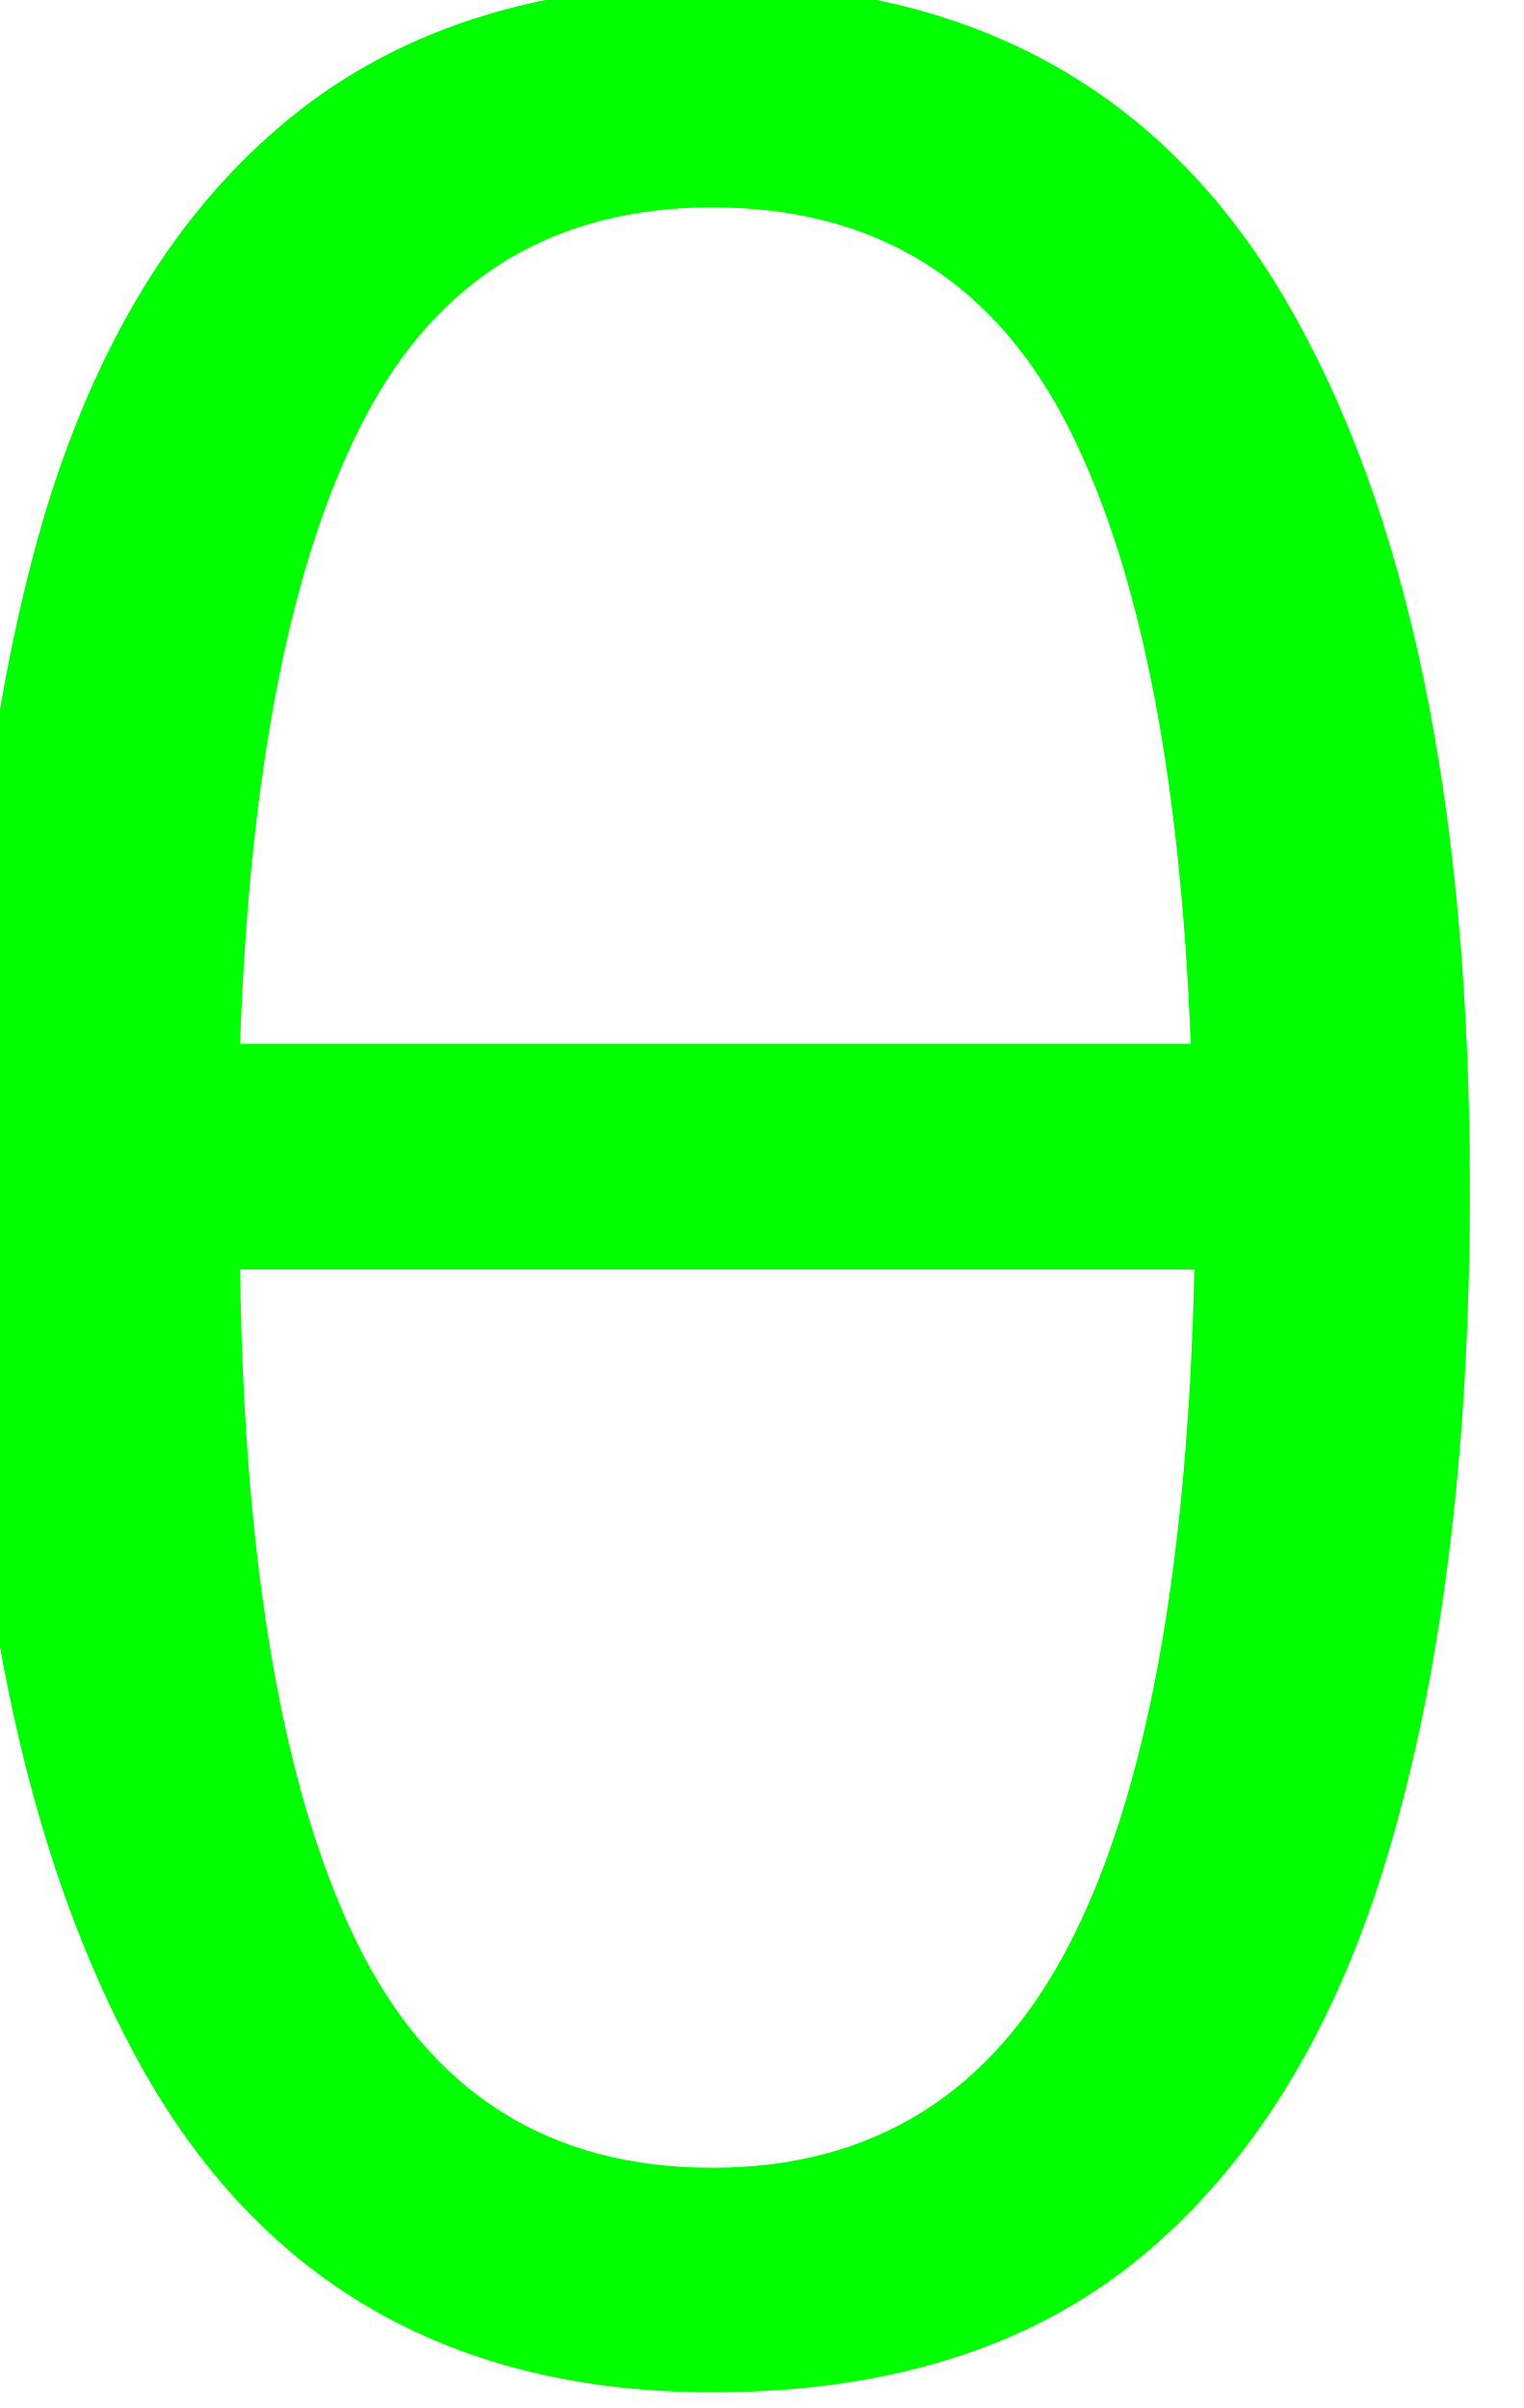
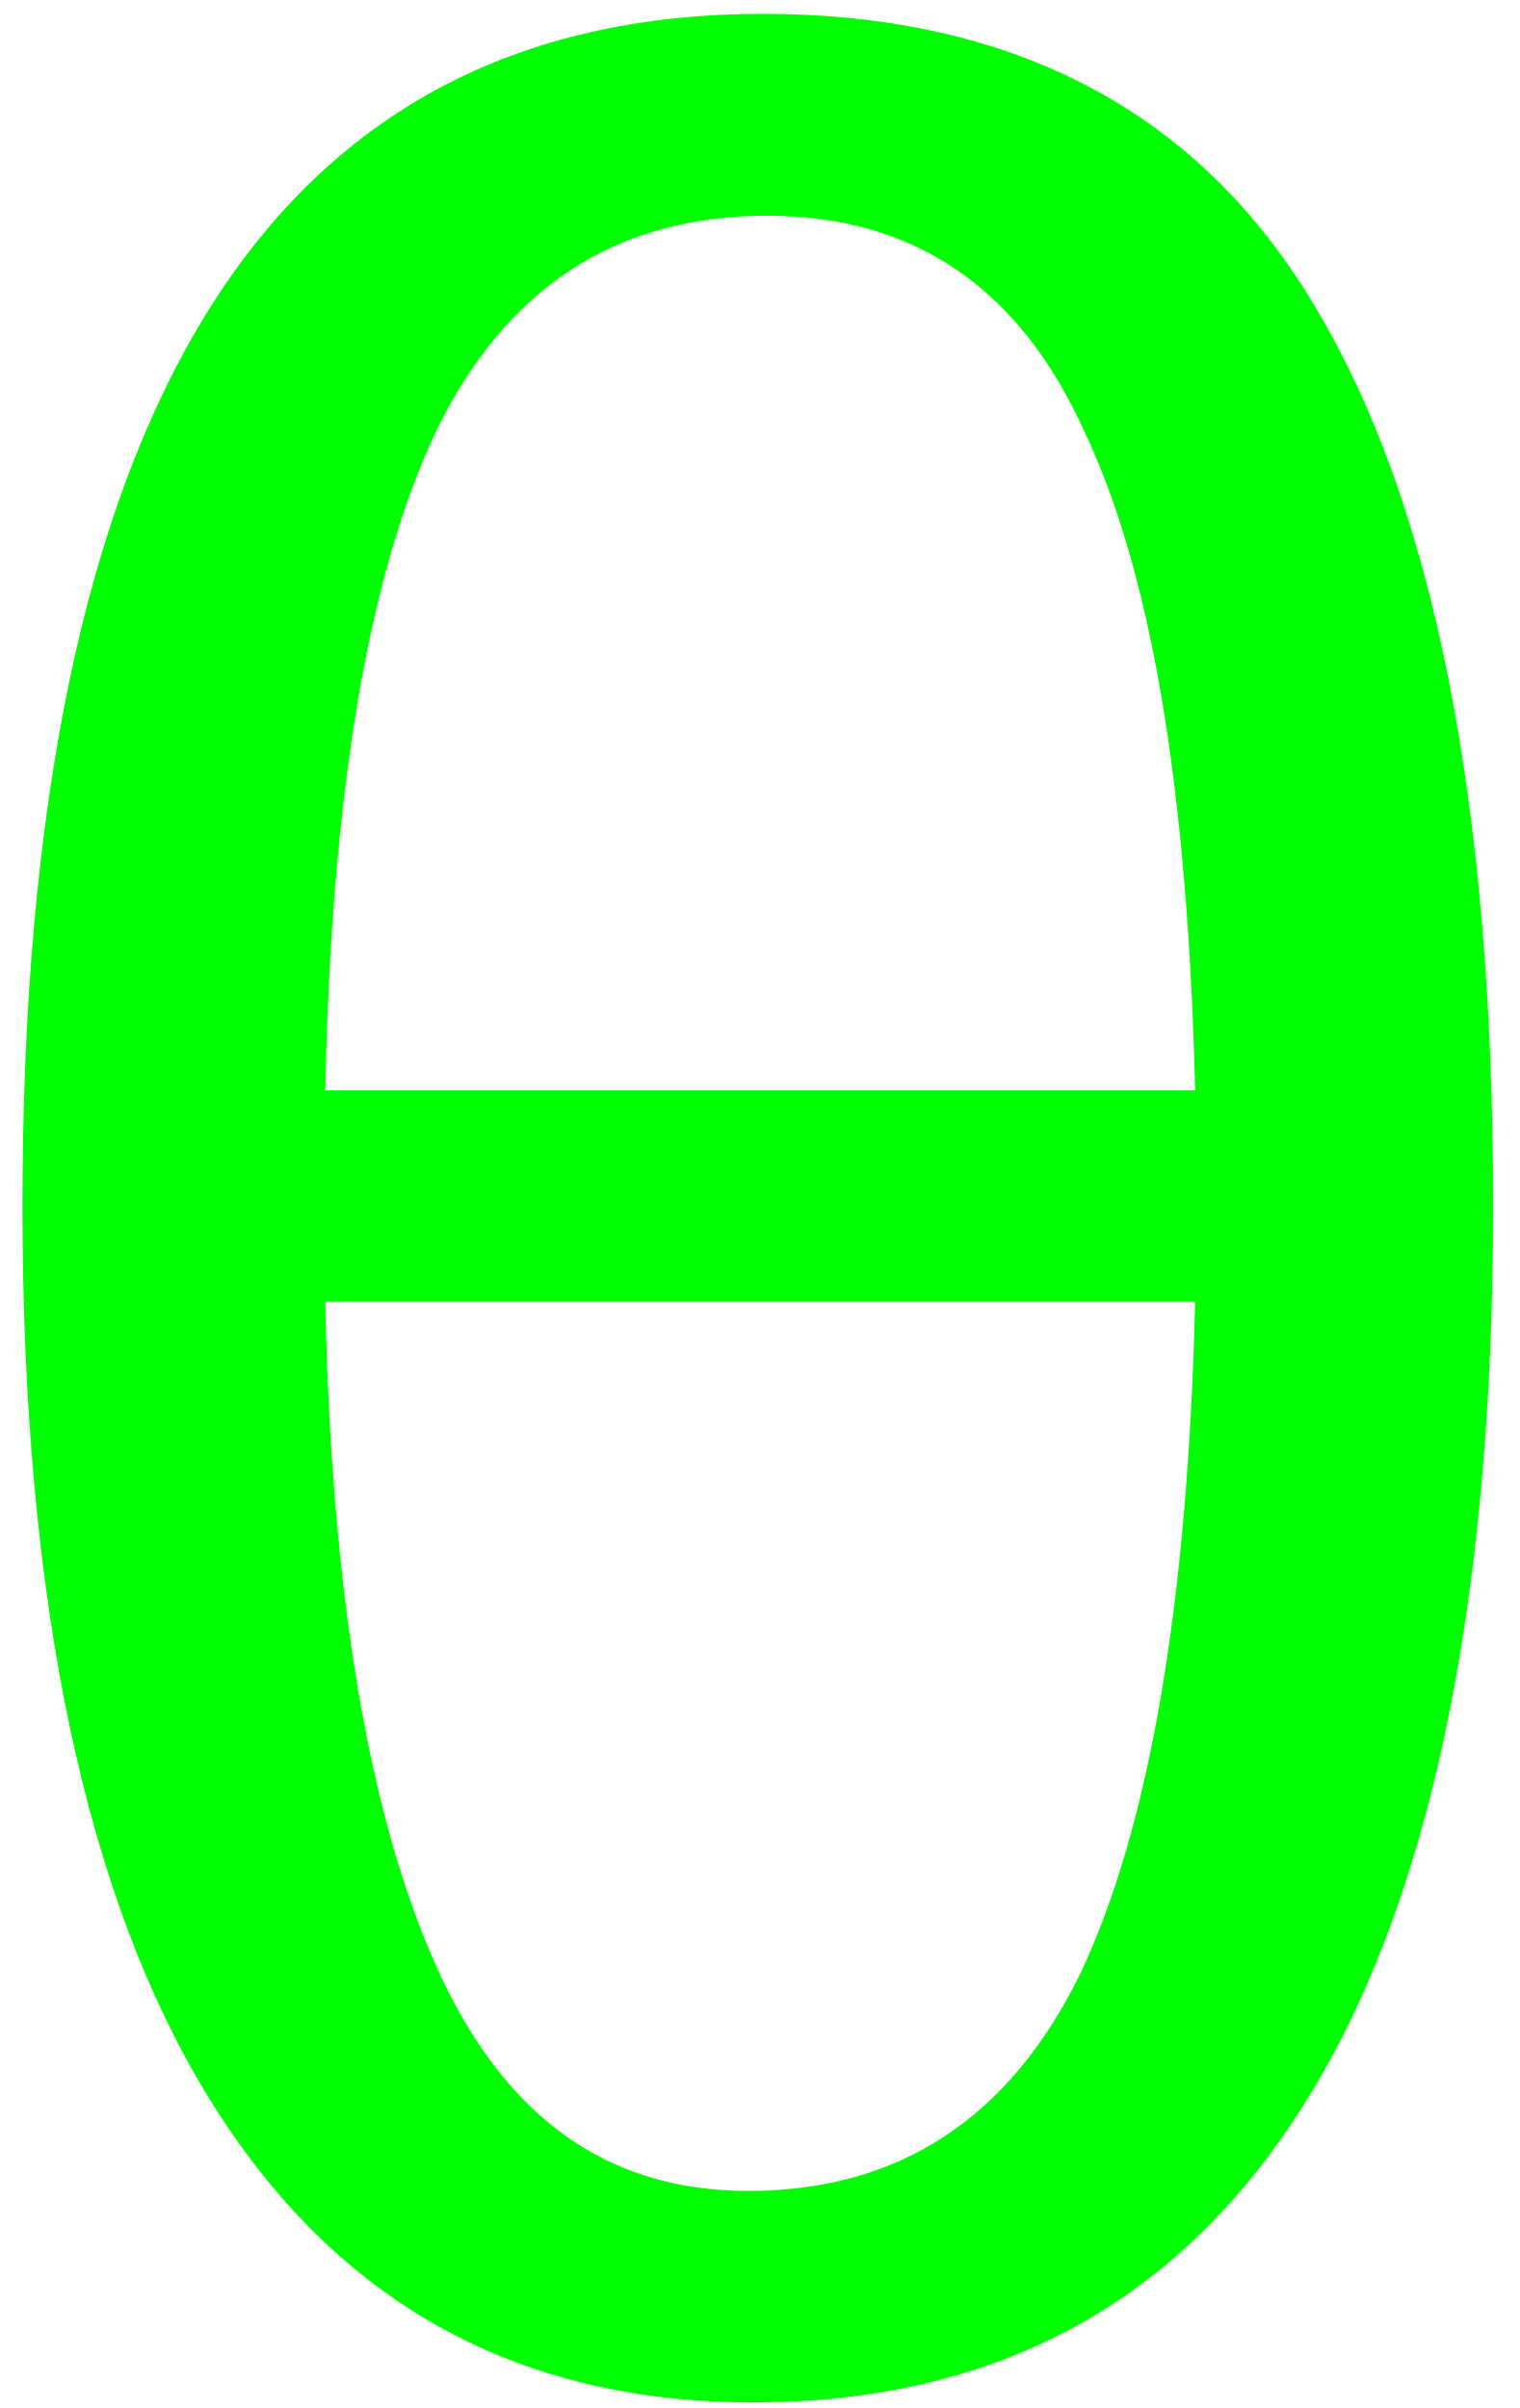
- <svg xmlns="http://www.w3.org/2000/svg" width="5.188mm" height="8.201mm" viewBox="0 0 5.188 8.201" version="1.1" id="svg1393">
+ <svg xmlns="http://www.w3.org/2000/svg" width="4.94mm" height="7.829mm" viewBox="0 0 4.94 7.829" version="1.1" id="svg1393">
  <defs id="defs1390">
    <rect x="160.77" y="403.361" width="236.849" height="175.125" id="rect2477" />
    <rect x="160.77" y="403.361" width="236.849" height="175.125" id="rect2477-1" />
  </defs>
-   <g id="layer1" transform="translate(-37.36094,-114.6433)">
-     <text xml:space="preserve" transform="matrix(0.2645833,0,0,0.2645833,-5.883967,6.30602)" id="text2475" style="font-style:normal;font-variant:normal;font-weight:normal;font-stretch:normal;font-size:40px;line-height:1.25;font-family:sans-serif;-inkscape-font-specification:'sans-serif, Normal';font-variant-ligatures:normal;font-variant-caps:normal;font-variant-numeric:normal;font-variant-east-asian:normal;white-space:pre;shape-inside:url(#rect2477-1);fill:#00ff00;fill-opacity:1;stroke:none">
-       <tspan x="160.77" y="439.855" id="tspan7040">θ</tspan>
+   <g id="layer1" transform="translate(-38.91915,-111.4002)">
+     <text xml:space="preserve" transform="matrix(0.2645833,0,0,0.2645833,-5.883967,6.30602)" id="text2475" style="font-style:normal;font-variant:normal;font-weight:normal;font-stretch:normal;font-size:40px;line-height:1.25;font-family:sans-serif;-inkscape-font-specification:'sans-serif, Normal';font-variant-ligatures:normal;font-variant-caps:normal;font-variant-numeric:normal;font-variant-east-asian:normal;white-space:pre;shape-inside:url(#rect2477-1);fill:#00ff00;fill-opacity:1;stroke:none" />
+     <text xml:space="preserve" style="font-style:normal;font-variant:normal;font-weight:normal;font-stretch:normal;font-size:10.583px;line-height:1.25;font-family:Arial;-inkscape-font-specification:Arial;fill:#00ff00;fill-opacity:1;stroke:none;stroke-width:0.265" x="38.444" y="119.105" id="text2303">
+       <tspan id="tspan2301" style="font-style:normal;font-variant:normal;font-weight:normal;font-stretch:normal;font-family:Arial;-inkscape-font-specification:Arial;fill:#00ff00;fill-opacity:1;stroke-width:0.265" x="38.444" y="119.105">θ</tspan>
    </text>
  </g>
</svg>
